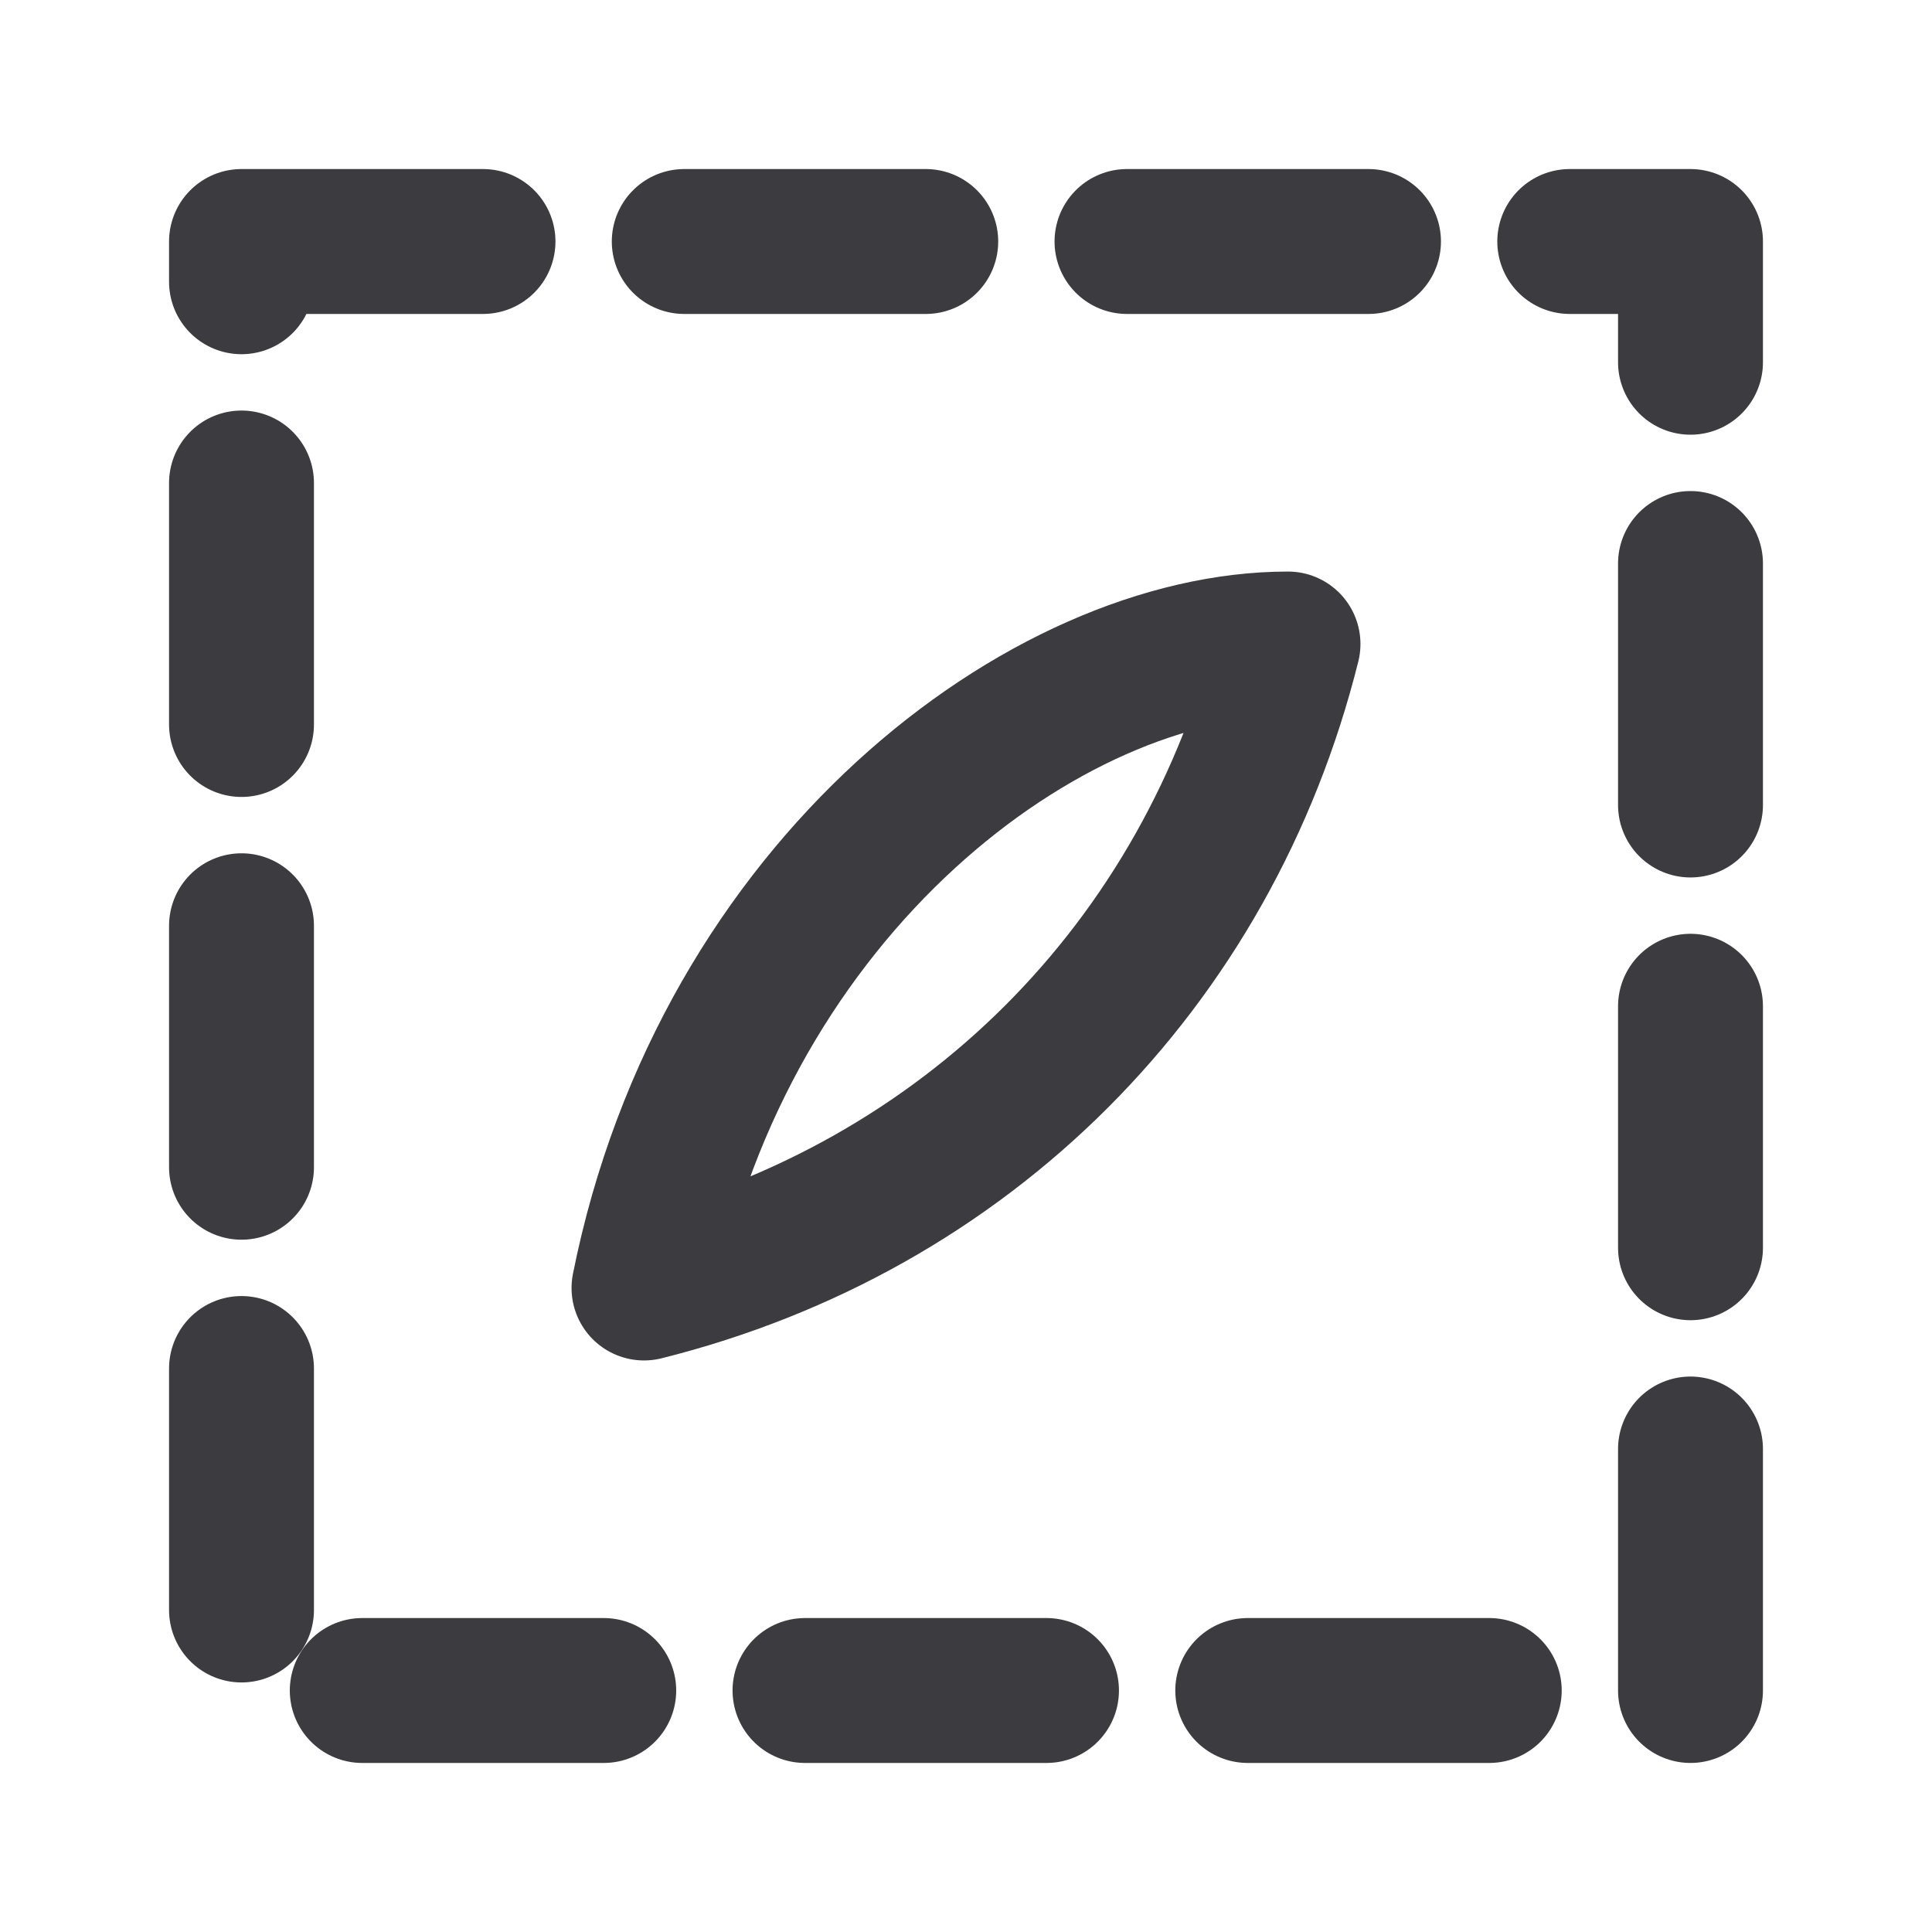
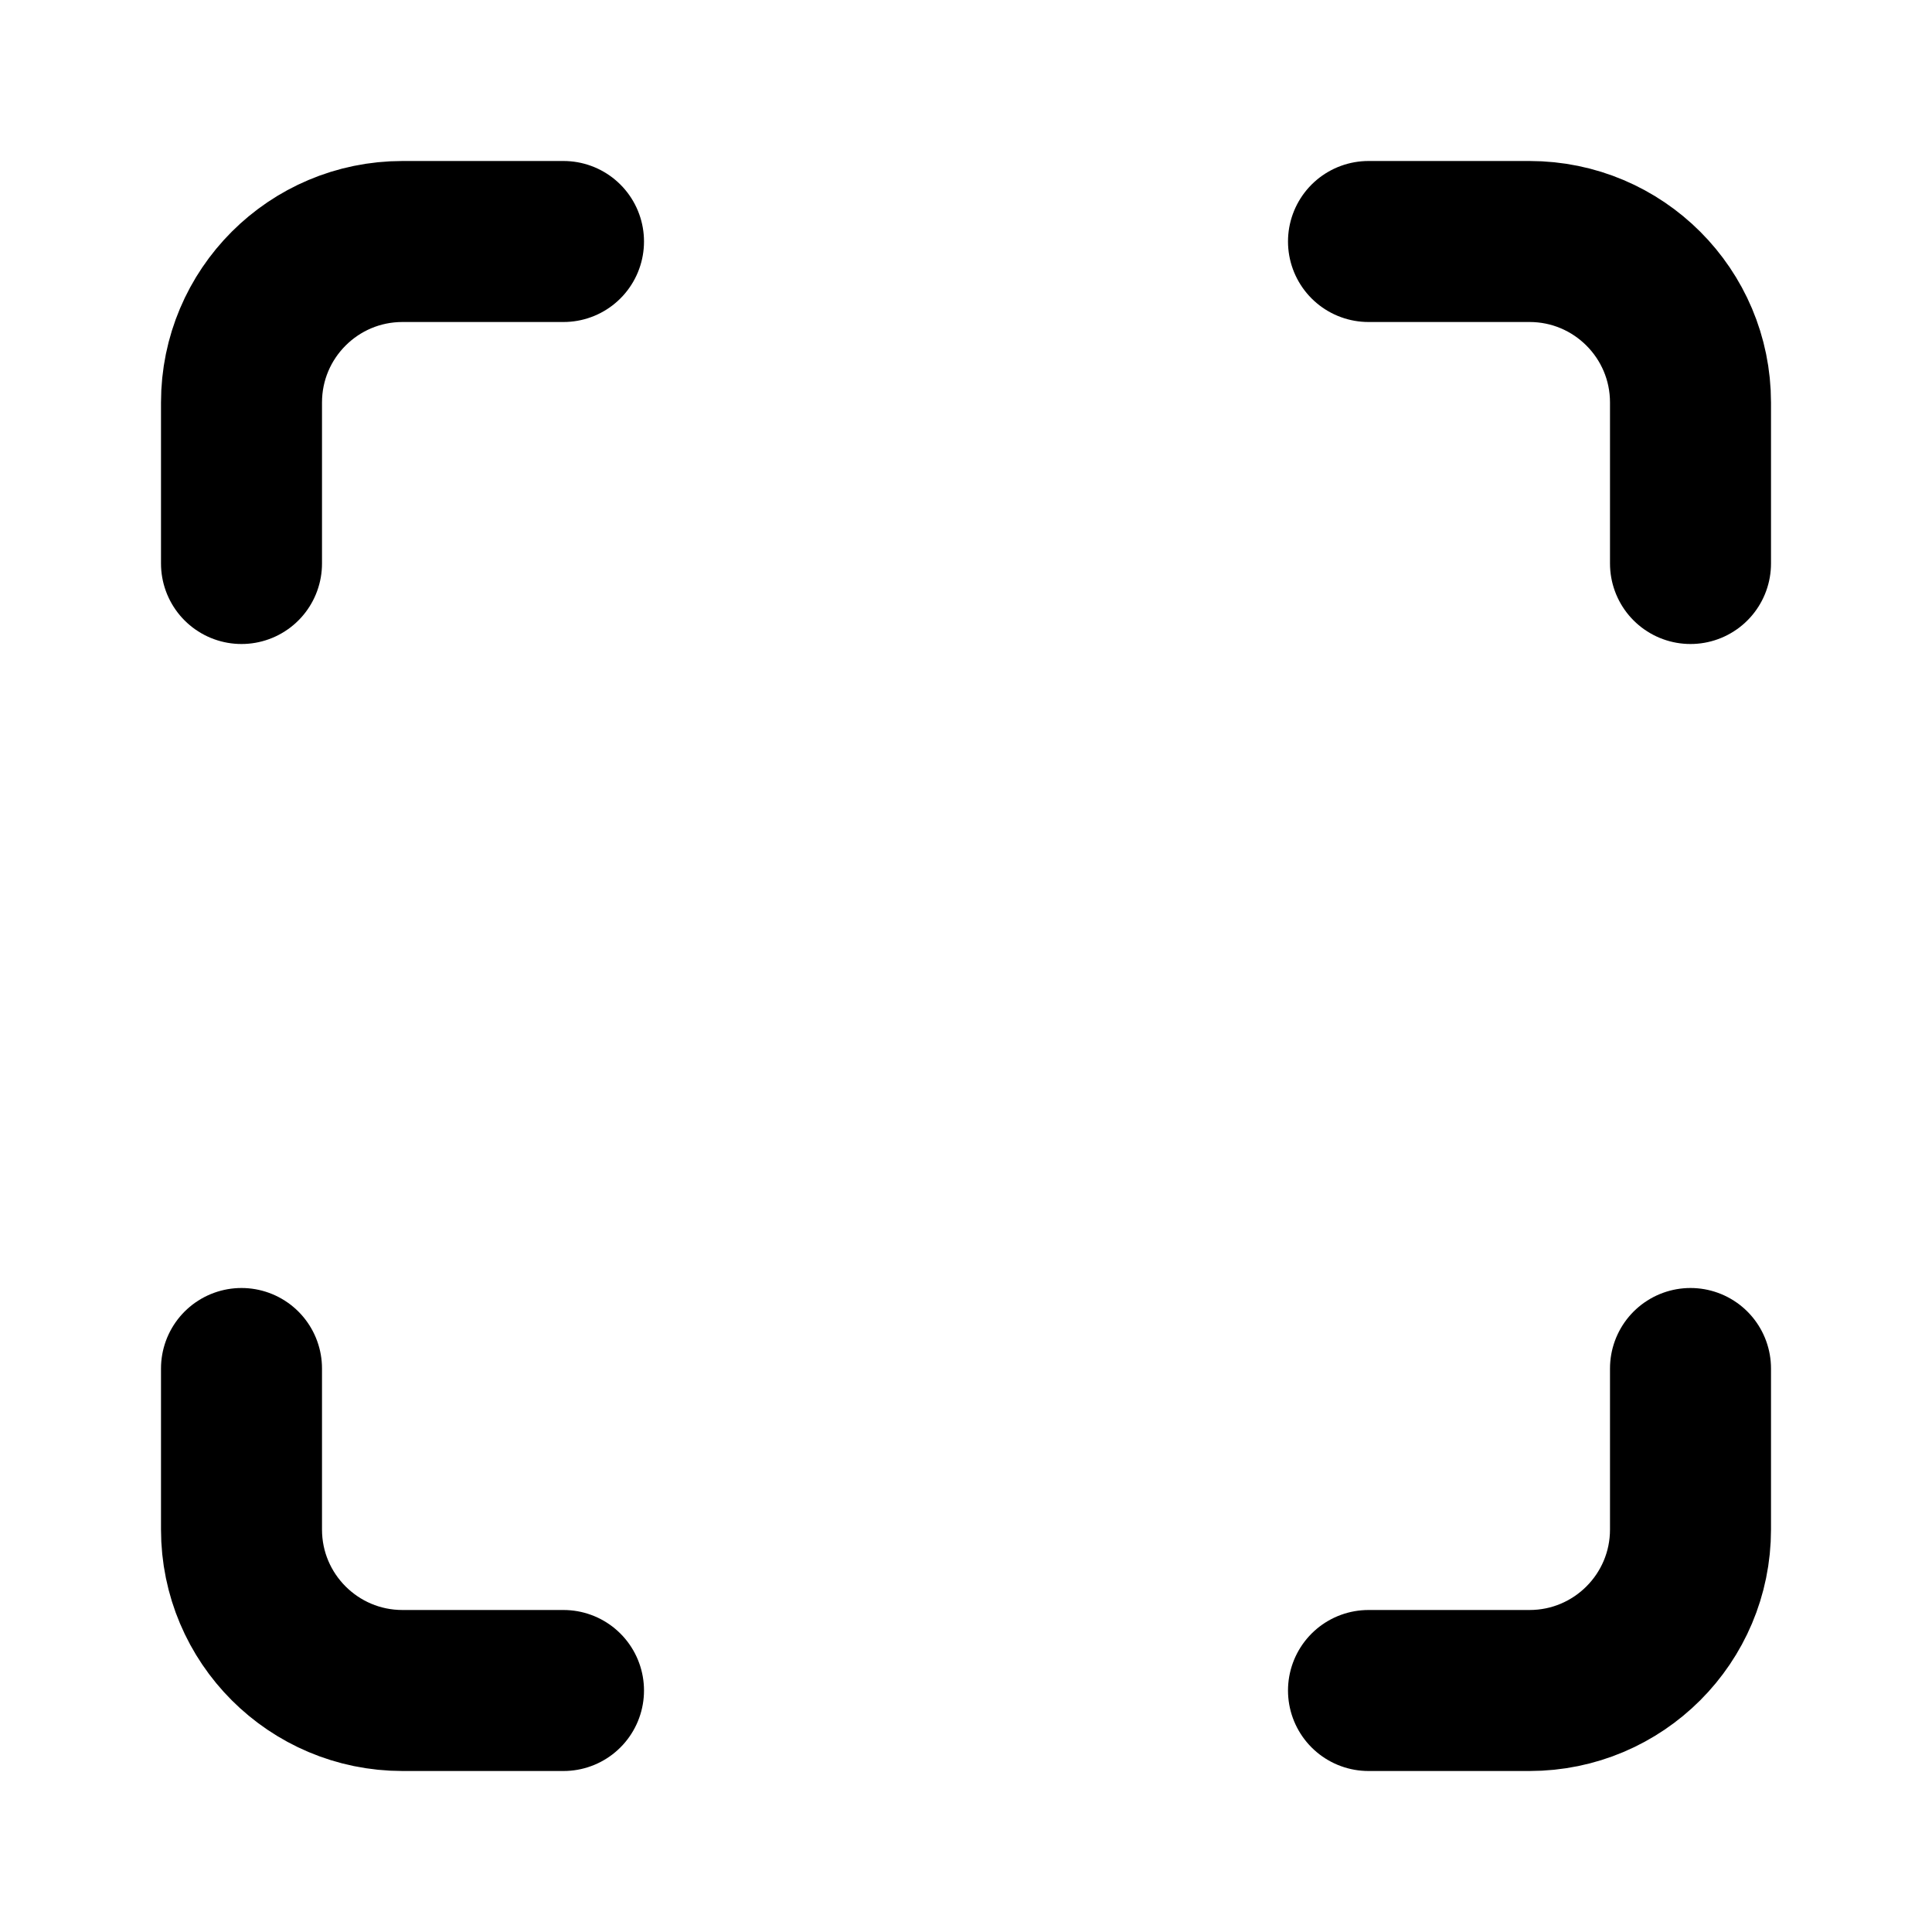
- <svg xmlns="http://www.w3.org/2000/svg" viewBox="0 0 24 24" fill="none" stroke="#3c3c40" stroke-width="1.8" stroke-linecap="round" stroke-linejoin="round">
-   <rect x="3" y="3" width="18" height="18" stroke-dasharray="3 2.5" />
-   <path d="M8 16c1-5 5-8 8-8-1 4-4 7-8 8z" />
+ <svg xmlns="http://www.w3.org/2000/svg" class="lucide lucide-scan" width="24" height="24" viewBox="0 0 24 24" fill="none" stroke="currentColor" stroke-width="2" stroke-linecap="round" stroke-linejoin="round">
+   <path d="M3 7V5a2 2 0 0 1 2-2h2" />
+   <path d="M17 3h2a2 2 0 0 1 2 2v2" />
+   <path d="M21 17v2a2 2 0 0 1-2 2h-2" />
+   <path d="M7 21H5a2 2 0 0 1-2-2v-2" />
</svg>
